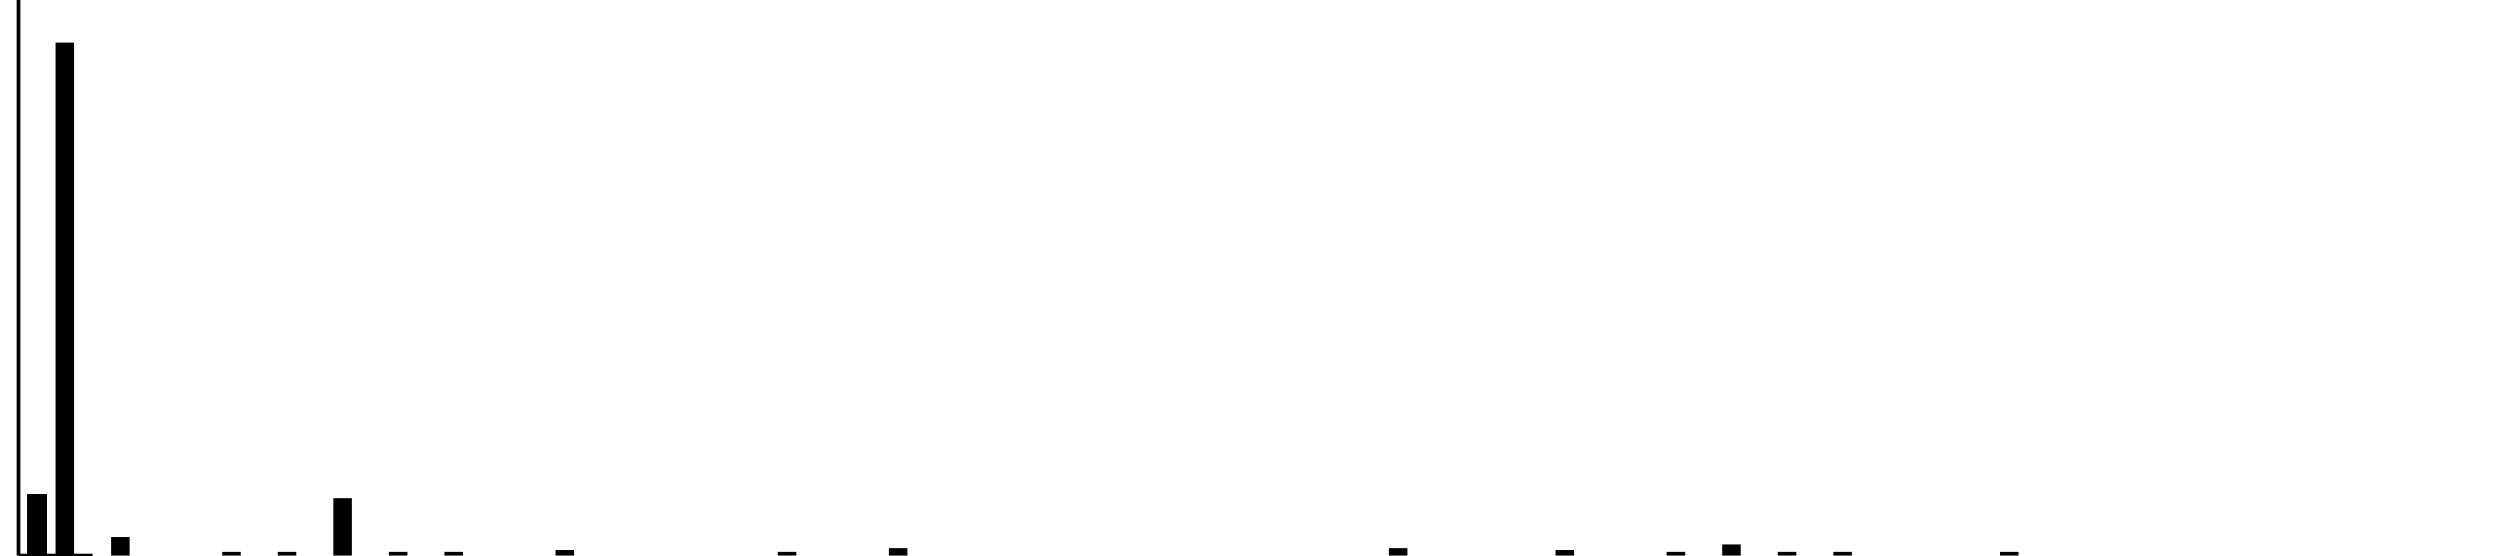
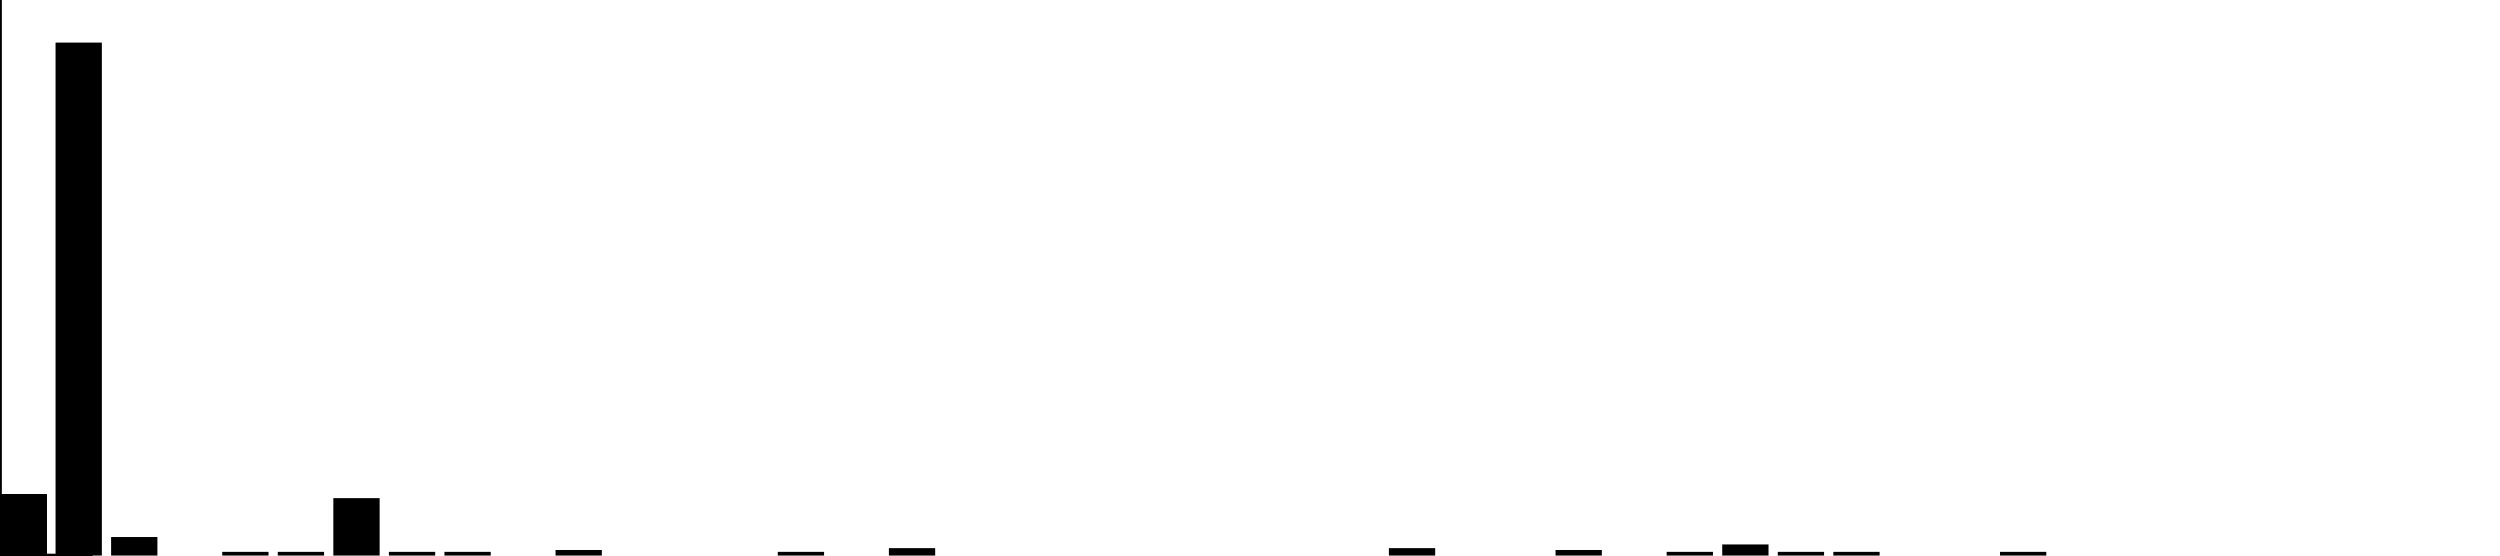
<svg xmlns="http://www.w3.org/2000/svg" width="1350" height="300" viewBox="0, -300, 1350, 300">
-   <line x1="10" y1="0" x2="50" y2="0" stroke="black" stroke-width="2" />
-   <line x1="10" y1="-300" x2="10" y2="0" stroke="black" stroke-width="2" />
-   <rect width="10" height="33" x="15" y="-33" fill="black" />
-   <rect width="10" height="33" x="15" y="-33" fill="black" />
-   <rect width="10" height="277" x="30" y="-277" fill="black" />
-   <rect width="10" height="33" x="15" y="-33" fill="black" />
-   <rect width="10" height="10" x="60" y="-10" fill="black" />
-   <rect width="10" height="33" x="15" y="-33" fill="black" />
-   <rect width="10" height="2" x="120" y="-2" fill="black" />
-   <rect width="10" height="33" x="15" y="-33" fill="black" />
-   <rect width="10" height="2" x="150" y="-2" fill="black" />
-   <rect width="10" height="33" x="15" y="-33" fill="black" />
-   <rect width="10" height="31" x="180" y="-31" fill="black" />
-   <rect width="10" height="33" x="15" y="-33" fill="black" />
-   <rect width="10" height="2" x="210" y="-2" fill="black" />
-   <rect width="10" height="33" x="15" y="-33" fill="black" />
-   <rect width="10" height="2" x="240" y="-2" fill="black" />
-   <rect width="10" height="33" x="15" y="-33" fill="black" />
-   <rect width="10" height="3" x="300" y="-3" fill="black" />
-   <rect width="10" height="33" x="15" y="-33" fill="black" />
-   <rect width="10" height="2" x="420" y="-2" fill="black" />
-   <rect width="10" height="33" x="15" y="-33" fill="black" />
-   <rect width="10" height="4" x="480" y="-4" fill="black" />
-   <rect width="10" height="33" x="15" y="-33" fill="black" />
-   <rect width="10" height="4" x="750" y="-4" fill="black" />
-   <rect width="10" height="33" x="15" y="-33" fill="black" />
-   <rect width="10" height="3" x="840" y="-3" fill="black" />
-   <rect width="10" height="33" x="15" y="-33" fill="black" />
-   <rect width="10" height="2" x="900" y="-2" fill="black" />
-   <rect width="10" height="33" x="15" y="-33" fill="black" />
-   <rect width="10" height="6" x="930" y="-6" fill="black" />
-   <rect width="10" height="33" x="15" y="-33" fill="black" />
-   <rect width="10" height="2" x="960" y="-2" fill="black" />
-   <rect width="10" height="33" x="15" y="-33" fill="black" />
-   <rect width="10" height="2" x="990" y="-2" fill="black" />
-   <rect width="10" height="33" x="15" y="-33" fill="black" />
-   <rect width="10" height="2" x="1080" y="-2" fill="black" />
-   <rect width="10" height="33" x="15" y="-33" fill="black" />
+   <line x1="0" y1="0" x2="50" y2="0" stroke="black" stroke-width="2" />
+   <line x1="0" y1="-300" x2="0" y2="0" stroke="black" stroke-width="2" />
+   <rect width="25" height="33" x="0" y="-33" fill="black" />
+   <rect width="25" height="33" x="0" y="-33" fill="black" />
+   <rect width="25" height="277" x="30" y="-277" fill="black" />
+   <rect width="25" height="33" x="0" y="-33" fill="black" />
+   <rect width="25" height="10" x="60" y="-10" fill="black" />
+   <rect width="25" height="33" x="0" y="-33" fill="black" />
+   <rect width="25" height="2" x="120" y="-2" fill="black" />
+   <rect width="25" height="33" x="0" y="-33" fill="black" />
+   <rect width="25" height="2" x="150" y="-2" fill="black" />
+   <rect width="25" height="33" x="0" y="-33" fill="black" />
+   <rect width="25" height="31" x="180" y="-31" fill="black" />
+   <rect width="25" height="33" x="0" y="-33" fill="black" />
+   <rect width="25" height="2" x="210" y="-2" fill="black" />
+   <rect width="25" height="33" x="0" y="-33" fill="black" />
+   <rect width="25" height="2" x="240" y="-2" fill="black" />
+   <rect width="25" height="33" x="0" y="-33" fill="black" />
+   <rect width="25" height="3" x="300" y="-3" fill="black" />
+   <rect width="25" height="33" x="0" y="-33" fill="black" />
+   <rect width="25" height="2" x="420" y="-2" fill="black" />
+   <rect width="25" height="33" x="0" y="-33" fill="black" />
+   <rect width="25" height="4" x="480" y="-4" fill="black" />
+   <rect width="25" height="33" x="0" y="-33" fill="black" />
+   <rect width="25" height="4" x="750" y="-4" fill="black" />
+   <rect width="25" height="33" x="0" y="-33" fill="black" />
+   <rect width="25" height="3" x="840" y="-3" fill="black" />
+   <rect width="25" height="33" x="0" y="-33" fill="black" />
+   <rect width="25" height="2" x="900" y="-2" fill="black" />
+   <rect width="25" height="33" x="0" y="-33" fill="black" />
+   <rect width="25" height="6" x="930" y="-6" fill="black" />
+   <rect width="25" height="33" x="0" y="-33" fill="black" />
+   <rect width="25" height="2" x="960" y="-2" fill="black" />
+   <rect width="25" height="33" x="0" y="-33" fill="black" />
+   <rect width="25" height="2" x="990" y="-2" fill="black" />
+   <rect width="25" height="33" x="0" y="-33" fill="black" />
+   <rect width="25" height="2" x="1080" y="-2" fill="black" />
+   <rect width="25" height="33" x="0" y="-33" fill="black" />
  <text y="100">Agamemnon</text>
  <text y="100">generic</text>
  <text y="100">Achilles</text>
  <text y="100">Hephaistos</text>
  <text y="100">Odysseus</text>
  <text y="100">Thersites</text>
  <text y="100">Nestor</text>
  <text y="100">Tlepolemos</text>
  <text y="100">Nireus</text>
  <text y="100">Polites</text>
  <text y="100">Menelaos</text>
  <text y="100">Dares</text>
  <text y="100">Phereklos</text>
  <text y="100">Pandarus</text>
  <text y="100">Turnus</text>
  <text y="100">Tydeus</text>
  <text y="100">Diomedes</text>
  <text y="100">Herkules</text>
  <text y="100">Diocles</text>
  <text y="100">Selagus</text>
  <text y="100">Akamas</text>
  <text y="100">Axylos</text>
  <text y="100">Lycurgus</text>
  <text y="100">Bellerophon</text>
  <text y="100">Ereuthalion</text>
  <text y="100">Ajax</text>
  <text y="100">Teucer</text>
  <text y="100">Ares</text>
  <text y="100">Hektor</text>
  <text y="100">Ides</text>
  <text y="100">Dolon</text>
  <text y="100">Patroklos</text>
  <text y="100">Machaon</text>
  <text y="100">Moulios</text>
  <text y="100">Sarpedon</text>
  <text y="100">Imbrios</text>
  <text y="100">Euchenor</text>
  <text y="100">Askalaphos</text>
  <text y="100">Automedon</text>
  <text y="100">Apisaon</text>
  <text y="100">Pylaios</text>
  <text y="100">Demoleon</text>
  <text y="100">Eumelos</text>
  <text y="100">Priam</text>
  <text y="100">Polyktor</text>
</svg>
